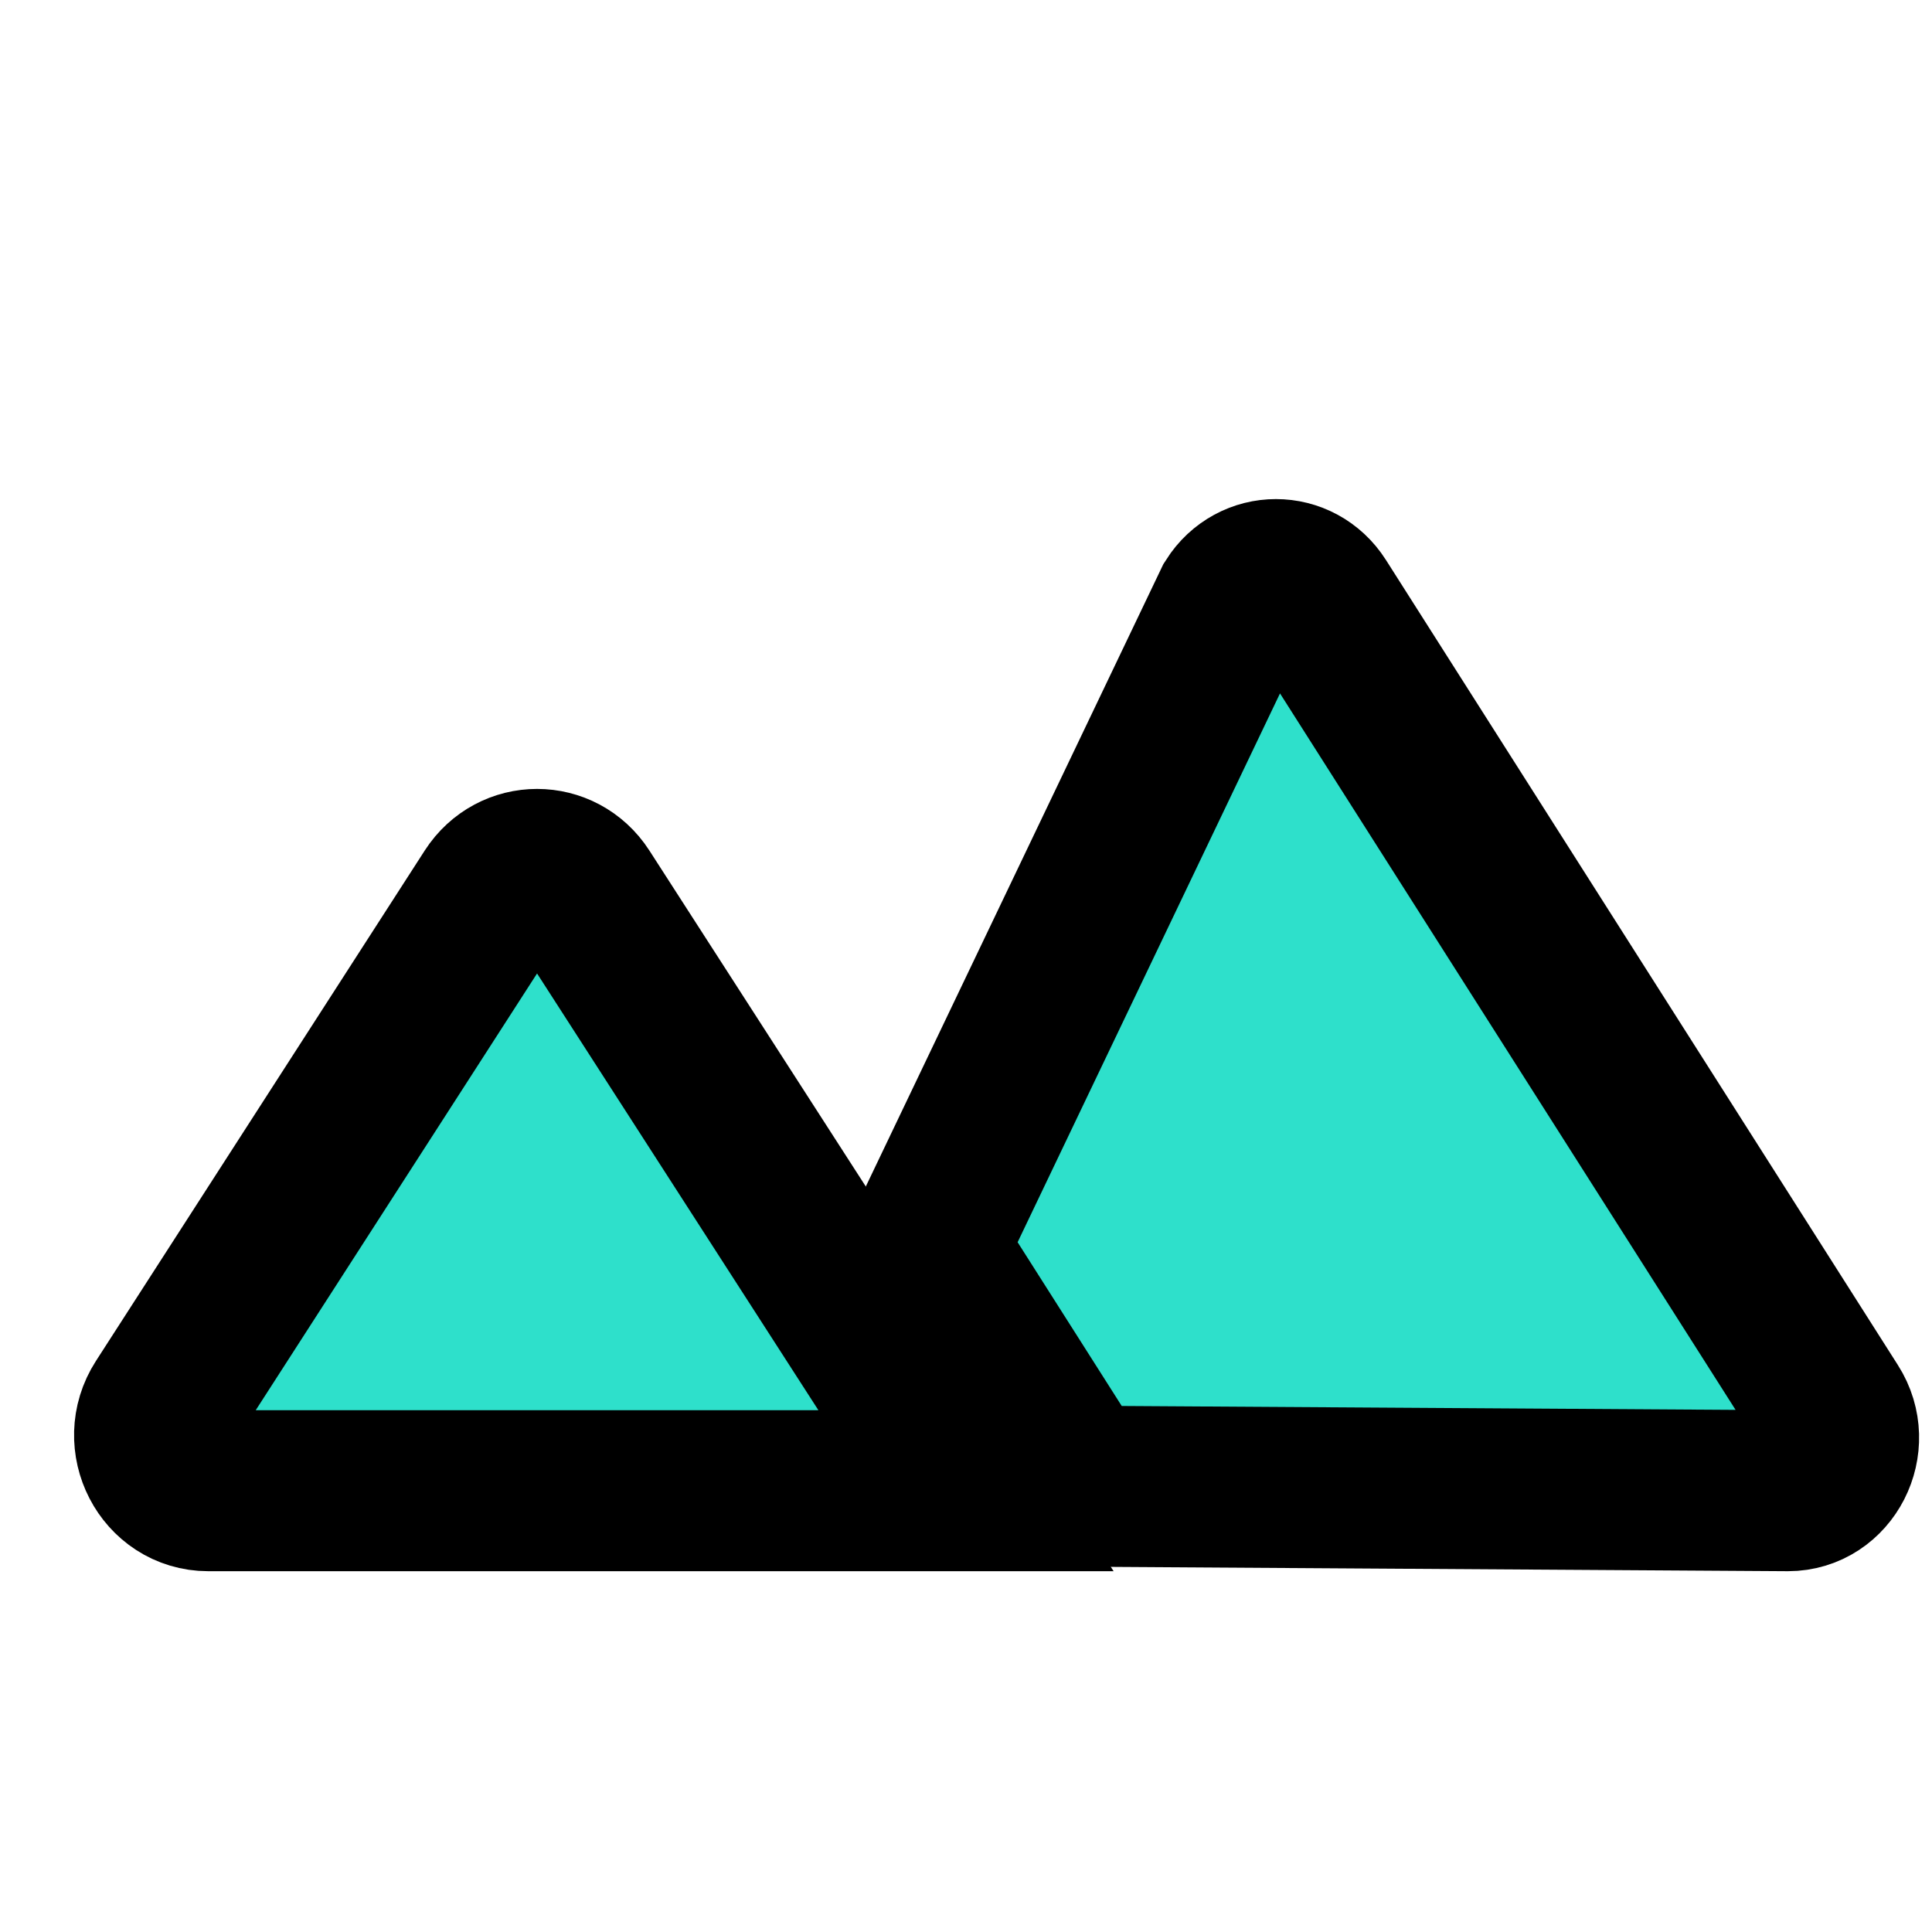
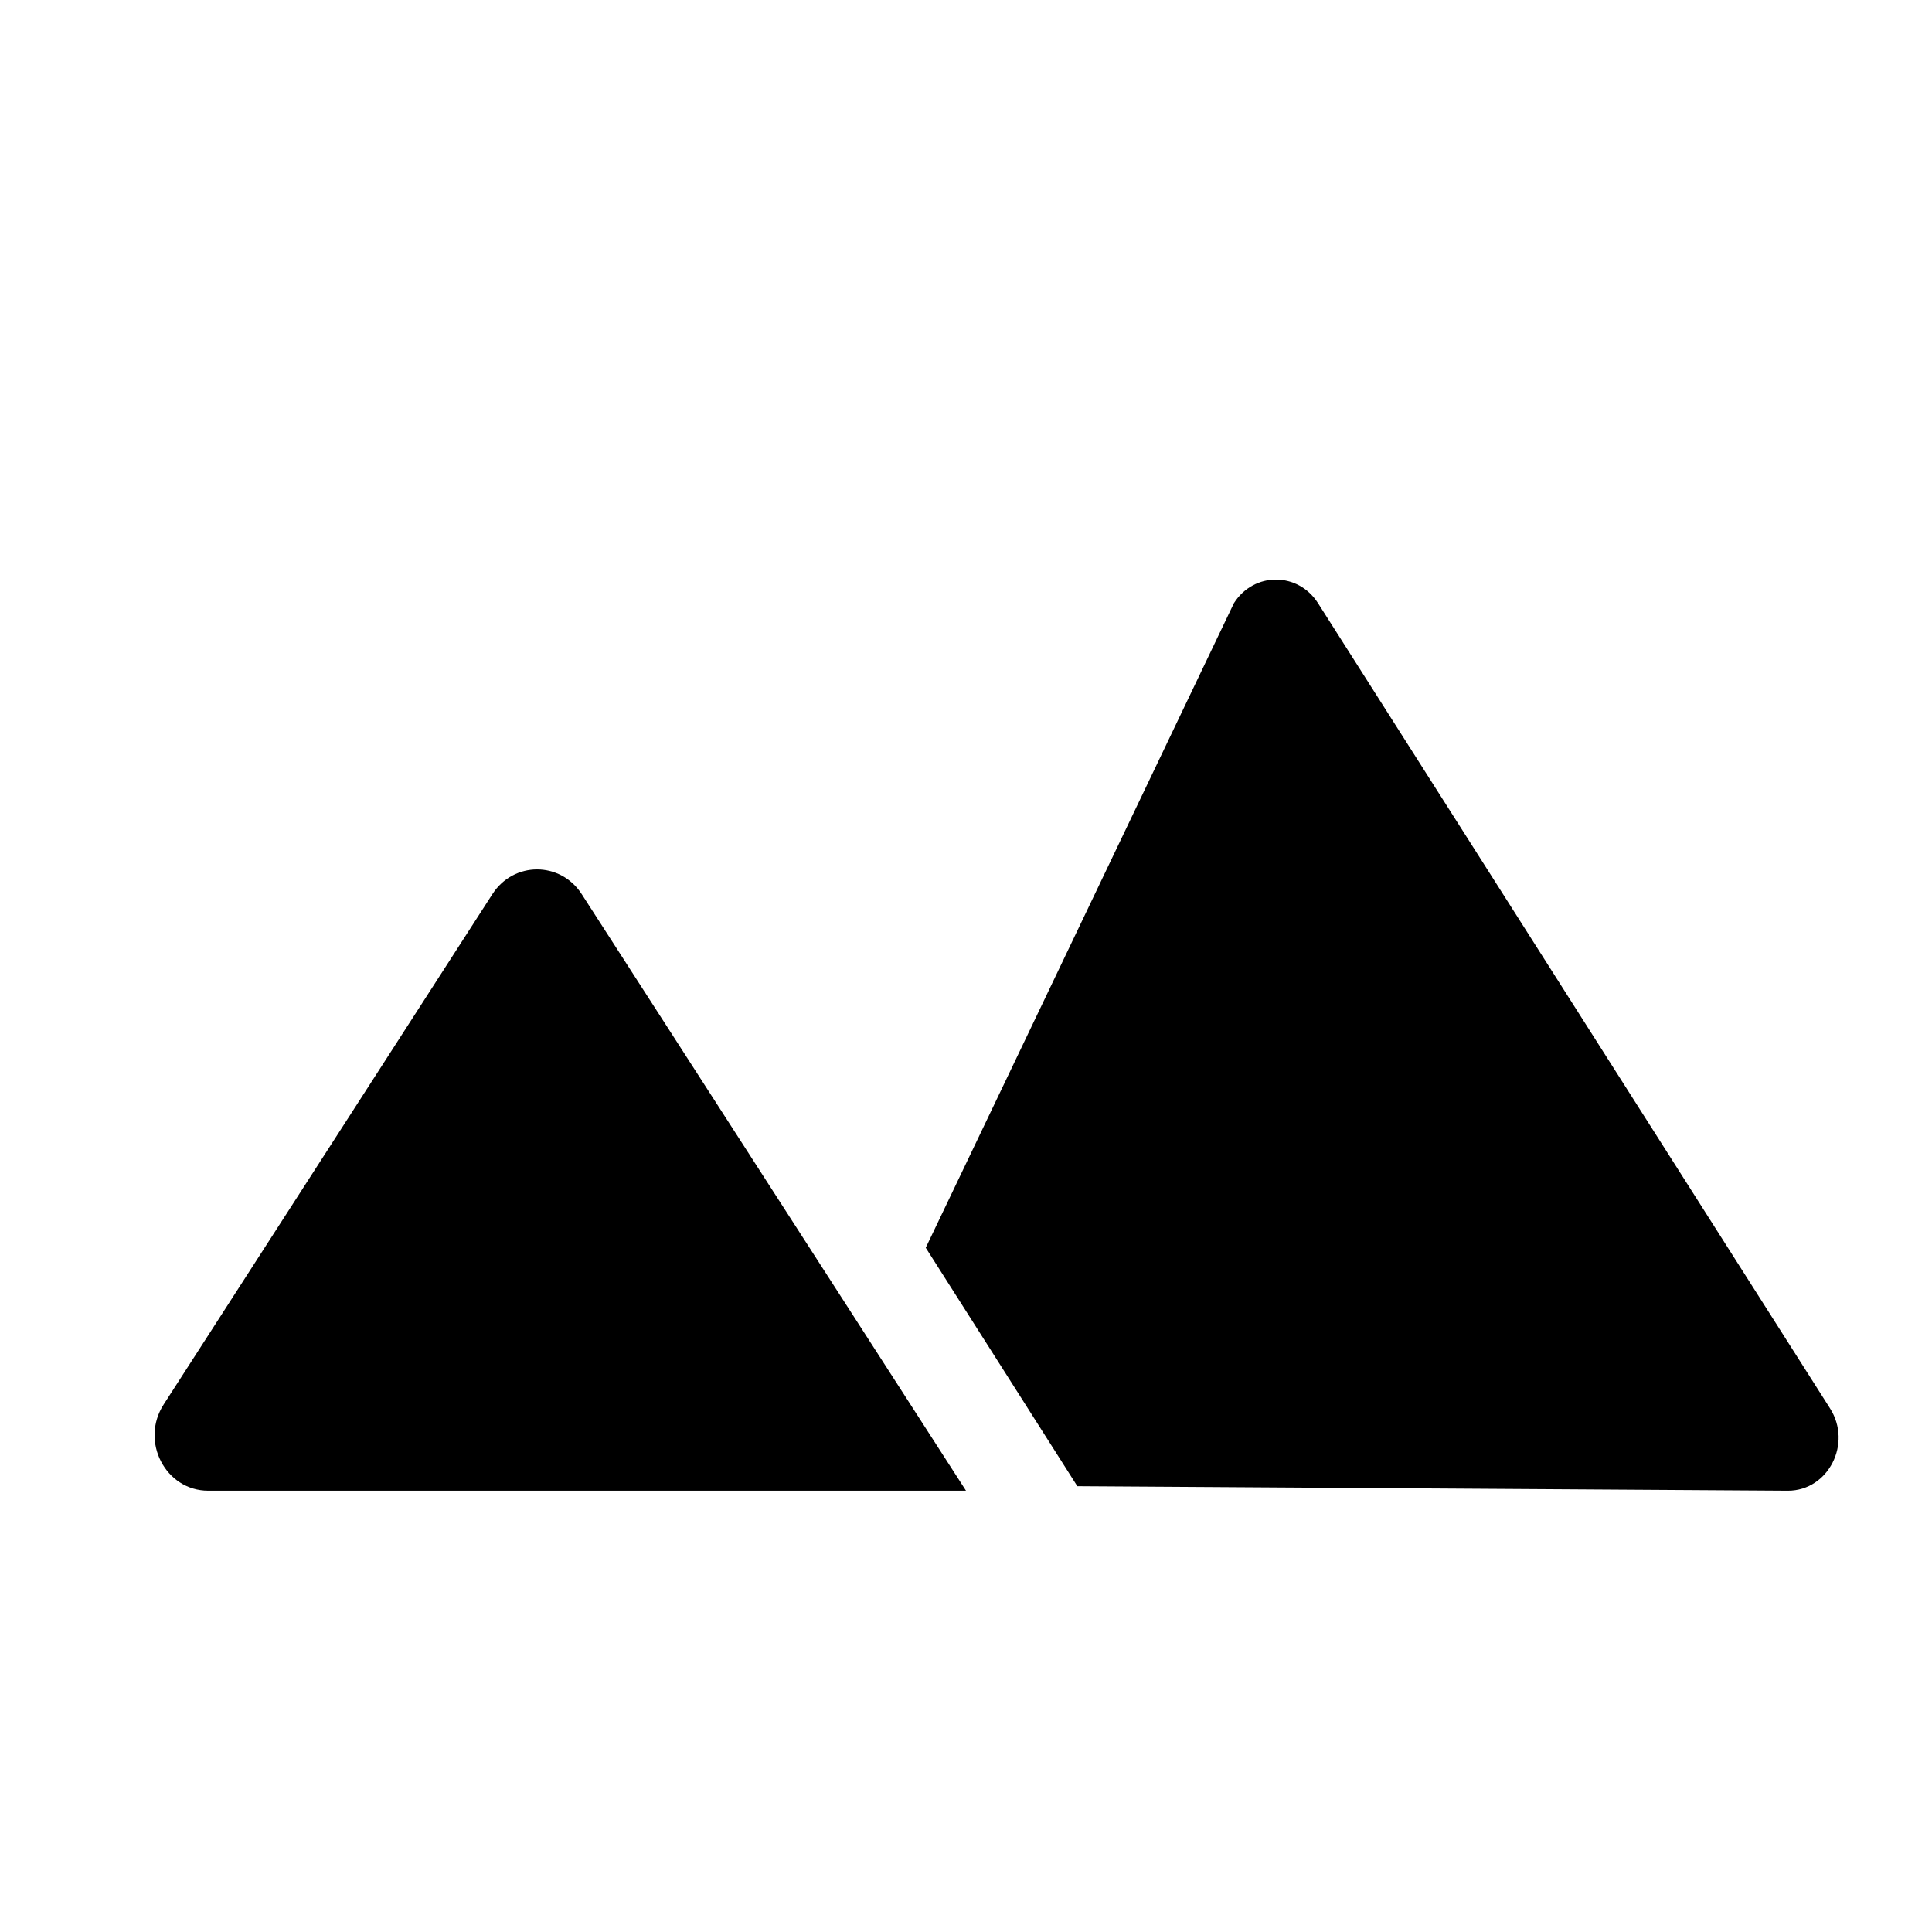
<svg xmlns="http://www.w3.org/2000/svg" width="24" height="24" viewBox="0 0 24 24" fill="none">
  <g class="oi-mountains-fill">
-     <path class="oi-vector" d="M16.373 7.493L22.733 17.495C23.012 17.932 22.712 18.518 22.211 18.518L13.383 18.462L11.5 15.5L15.328 7.493C15.576 7.102 16.124 7.102 16.373 7.493Z" fill="#2EE0CB" stroke="black" stroke-width="2" stroke-linecap="round" />
-     <path class="oi-vector" d="M2.587 18.518L12 18.518L7.226 11.107C6.962 10.698 6.381 10.698 6.117 11.107L2.033 17.447C1.738 17.905 2.055 18.518 2.587 18.518Z" fill="#2EE0CB" stroke="black" stroke-width="2" stroke-linecap="round" />
+     <path class="oi-fill" d="M16.373 7.493L22.733 17.495C23.012 17.932 22.712 18.518 22.211 18.518L13.383 18.462L11.5 15.5L15.328 7.493C15.576 7.102 16.124 7.102 16.373 7.493Z" fill="black" />
+     <path class="oi-fill" d="M2.587 18.518L12 18.518L7.226 11.107C6.962 10.698 6.381 10.698 6.117 11.107L2.033 17.447C1.738 17.905 2.055 18.518 2.587 18.518Z" fill="black" />
  </g>
</svg>
